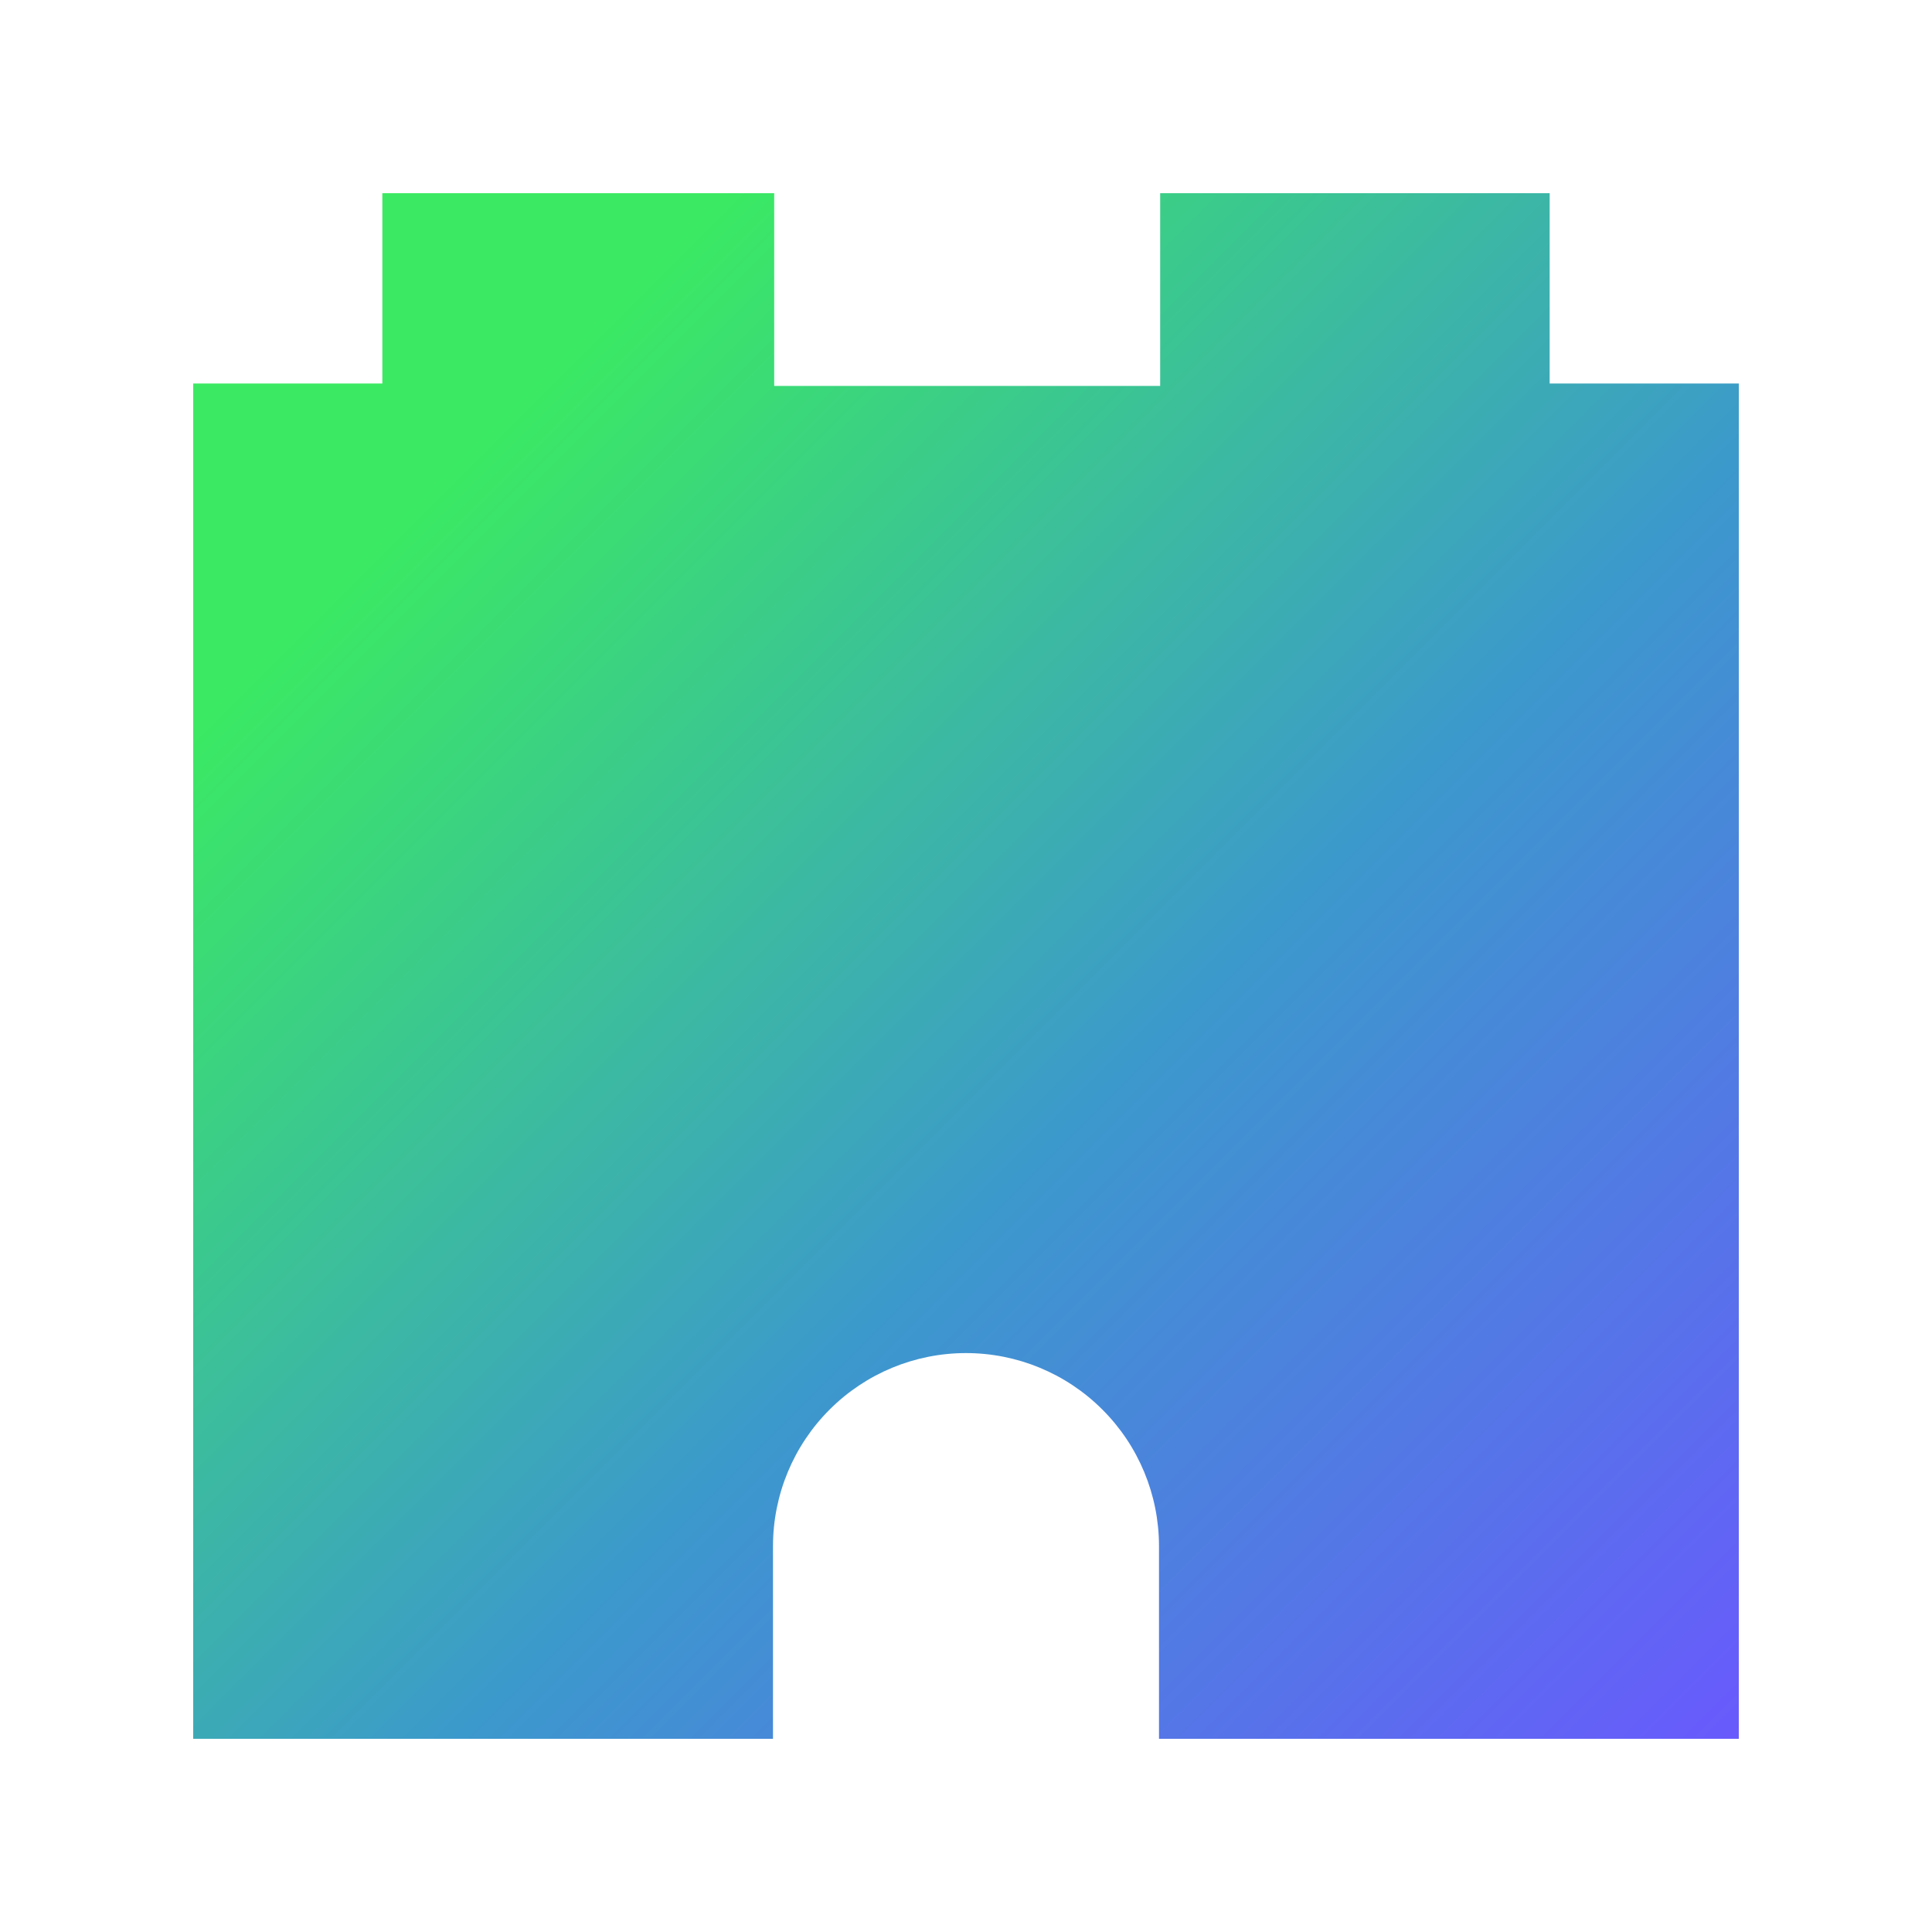
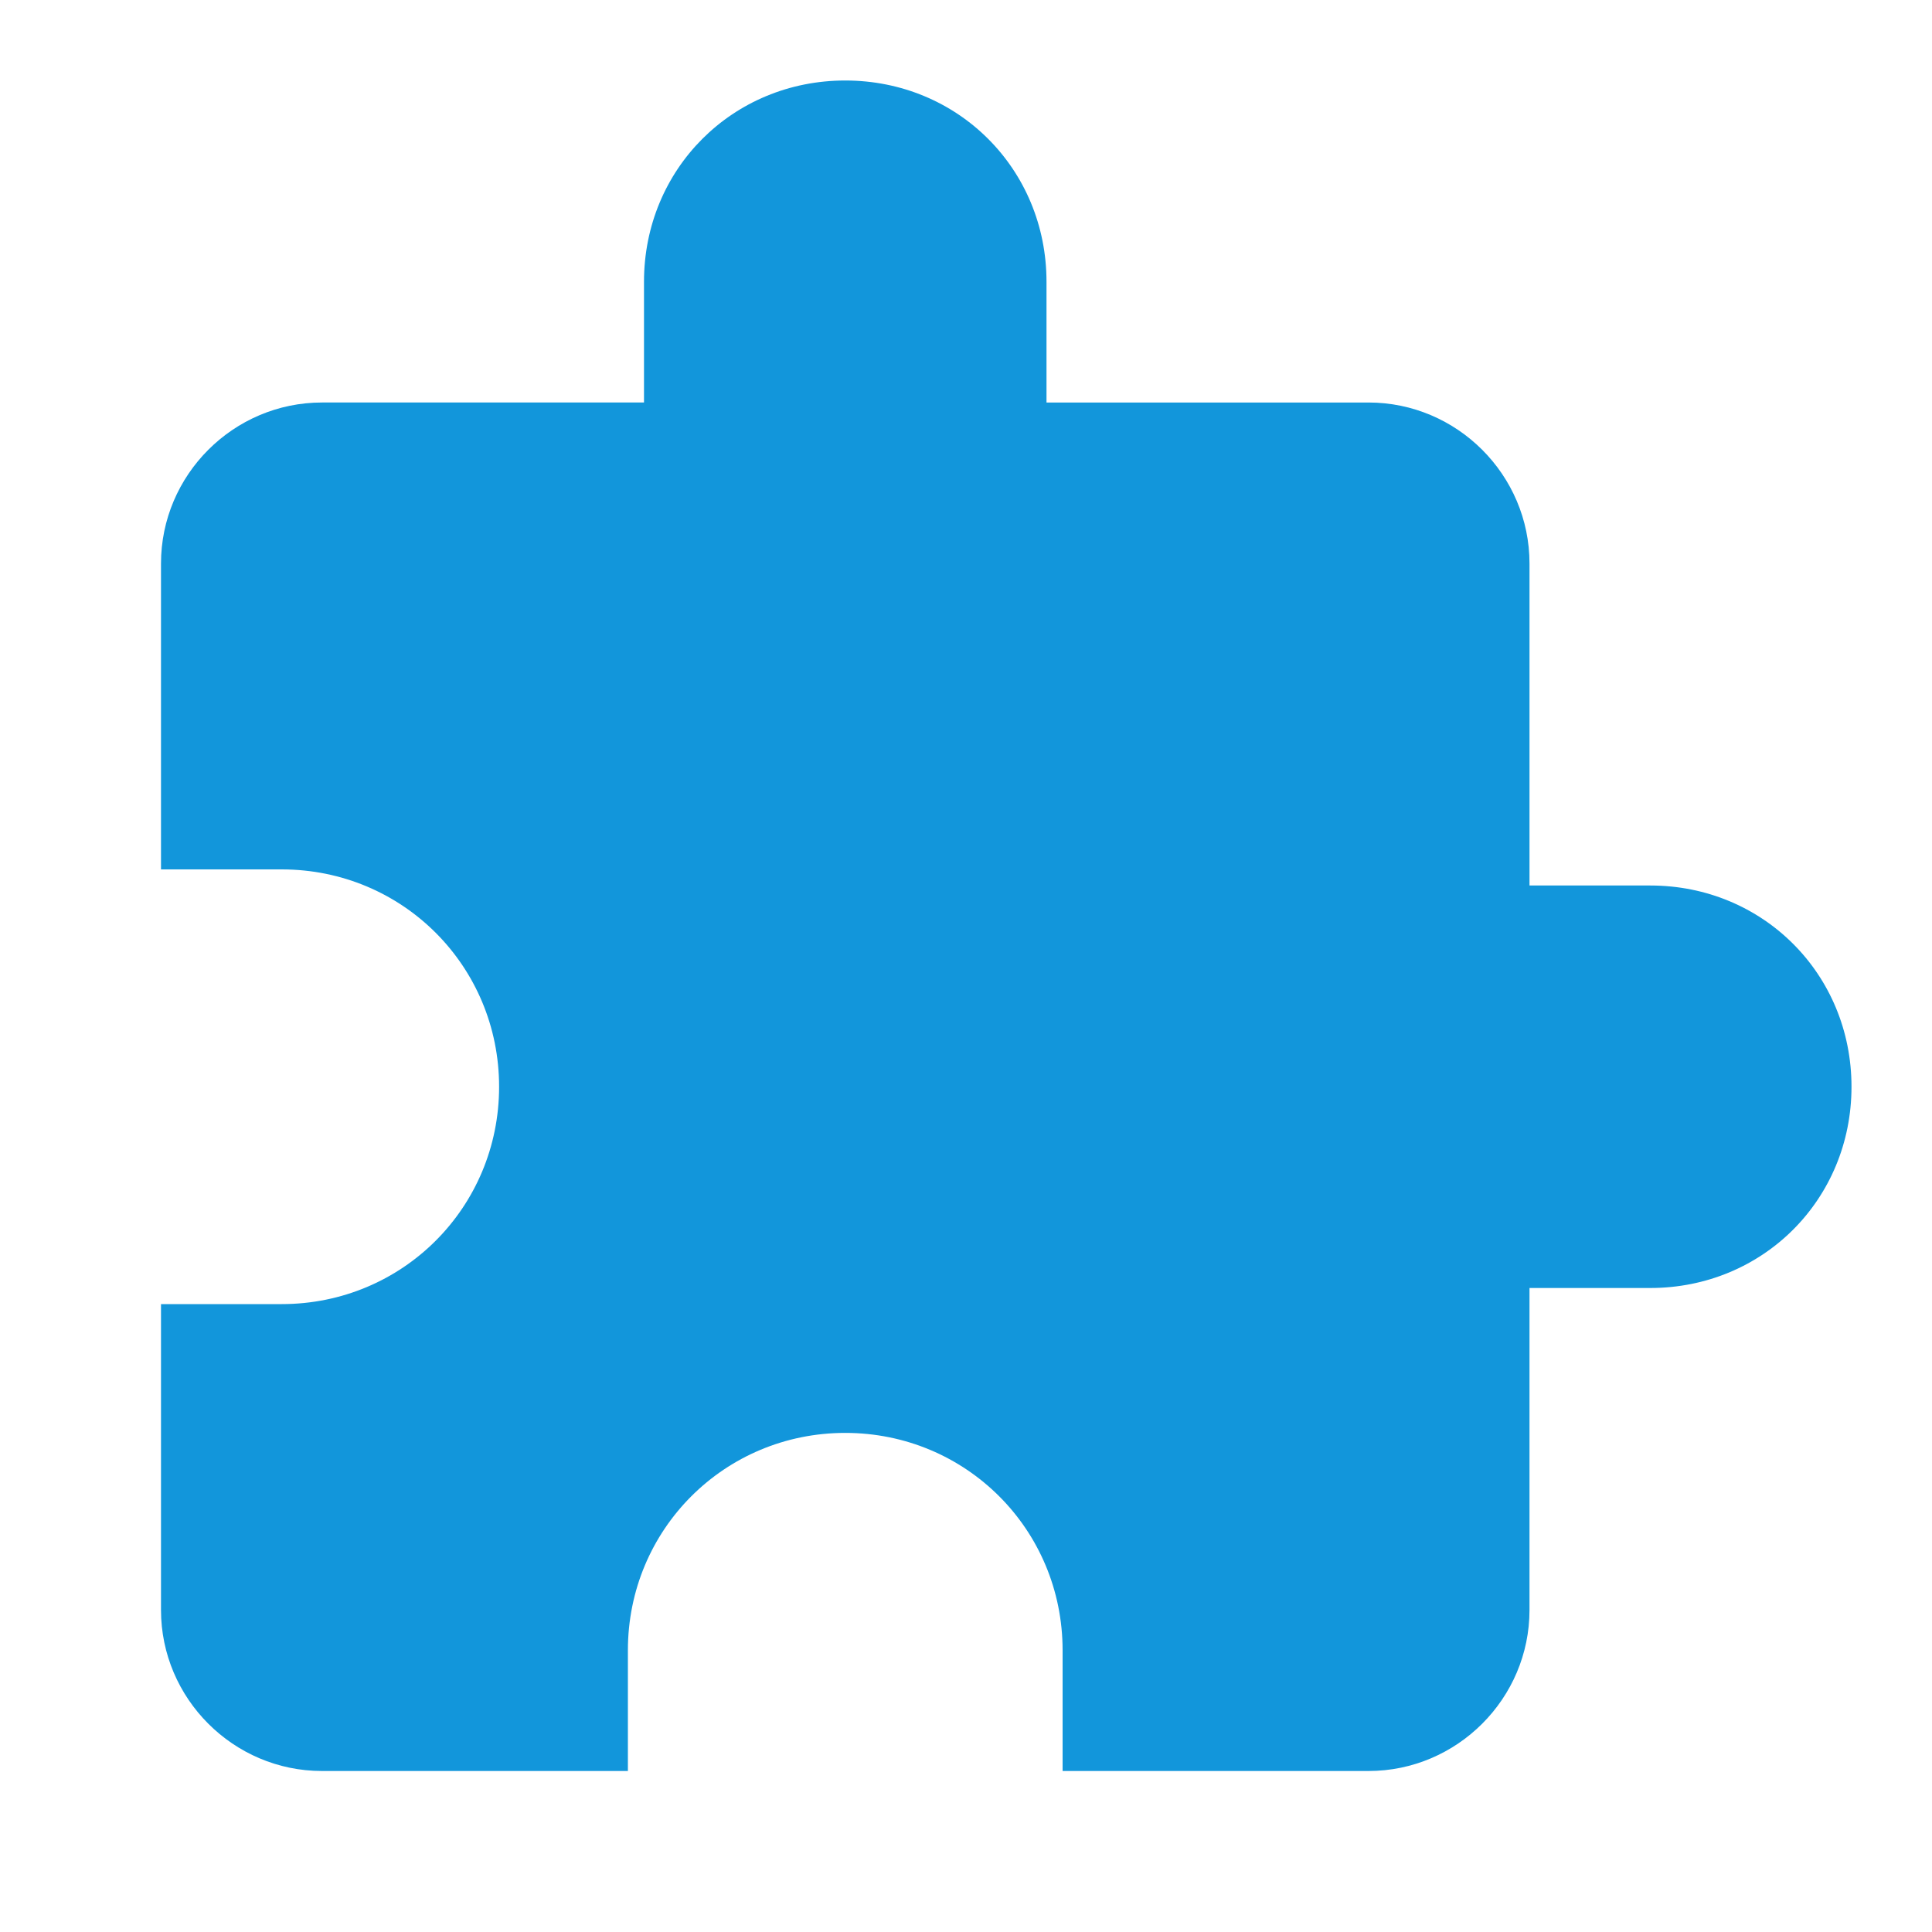
- <svg xmlns="http://www.w3.org/2000/svg" width="40" height="40" viewBox="0 0 40 40" fill="none">
-   <path d="M32.084 7.94V4H24.02V7.99H16.029V4H7.916V7.94H4V36H16.004V32.005C16.006 30.946 16.427 29.931 17.177 29.183C17.926 28.434 18.941 28.014 20 28.014C21.059 28.014 22.074 28.434 22.823 29.183C23.573 29.931 23.994 30.946 23.996 32.005V36H36V7.94H32.084Z" fill="url(#paint0_linear)" />
-   <defs>
-     <linearGradient id="paint0_linear" x1="2.942" y1="4.9" x2="37.777" y2="39.734" gradientUnits="userSpaceOnUse">
-       <stop offset="0.159" stop-color="#3BEA62" />
-       <stop offset="0.54" stop-color="#3C99CC" />
-       <stop offset="0.937" stop-color="#6B57FF" />
-     </linearGradient>
-   </defs>
+ <svg xmlns="http://www.w3.org/2000/svg" t="1663558013424" class="icon" viewBox="0 0 1024 1024" version="1.1" p-id="1759" width="64" height="64">
+   <path d="M874.667 469.333 810.667 469.333 810.667 298.667c0-46.933-38.4-85.333-85.333-85.333l-170.667 0L554.667 149.333C554.667 89.6 507.733 42.667 448 42.667 388.267 42.667 341.333 89.6 341.333 149.333L341.333 213.333 170.667 213.333C123.733 213.333 85.333 251.733 85.333 298.667l0 162.133 64 0c64 0 115.2 51.2 115.2 115.2S213.333 691.2 149.333 691.2L85.333 691.2 85.333 853.333c0 46.933 38.4 85.333 85.333 85.333l162.133 0 0-64c0-64 51.2-115.2 115.2-115.2 64 0 115.2 51.2 115.2 115.2L563.2 938.667 725.333 938.667c46.933 0 85.333-38.4 85.333-85.333l0-170.667 64 0c59.733 0 106.667-46.933 106.667-106.667S934.4 469.333 874.667 469.333z" p-id="1760" fill="#1296db" />
</svg>
